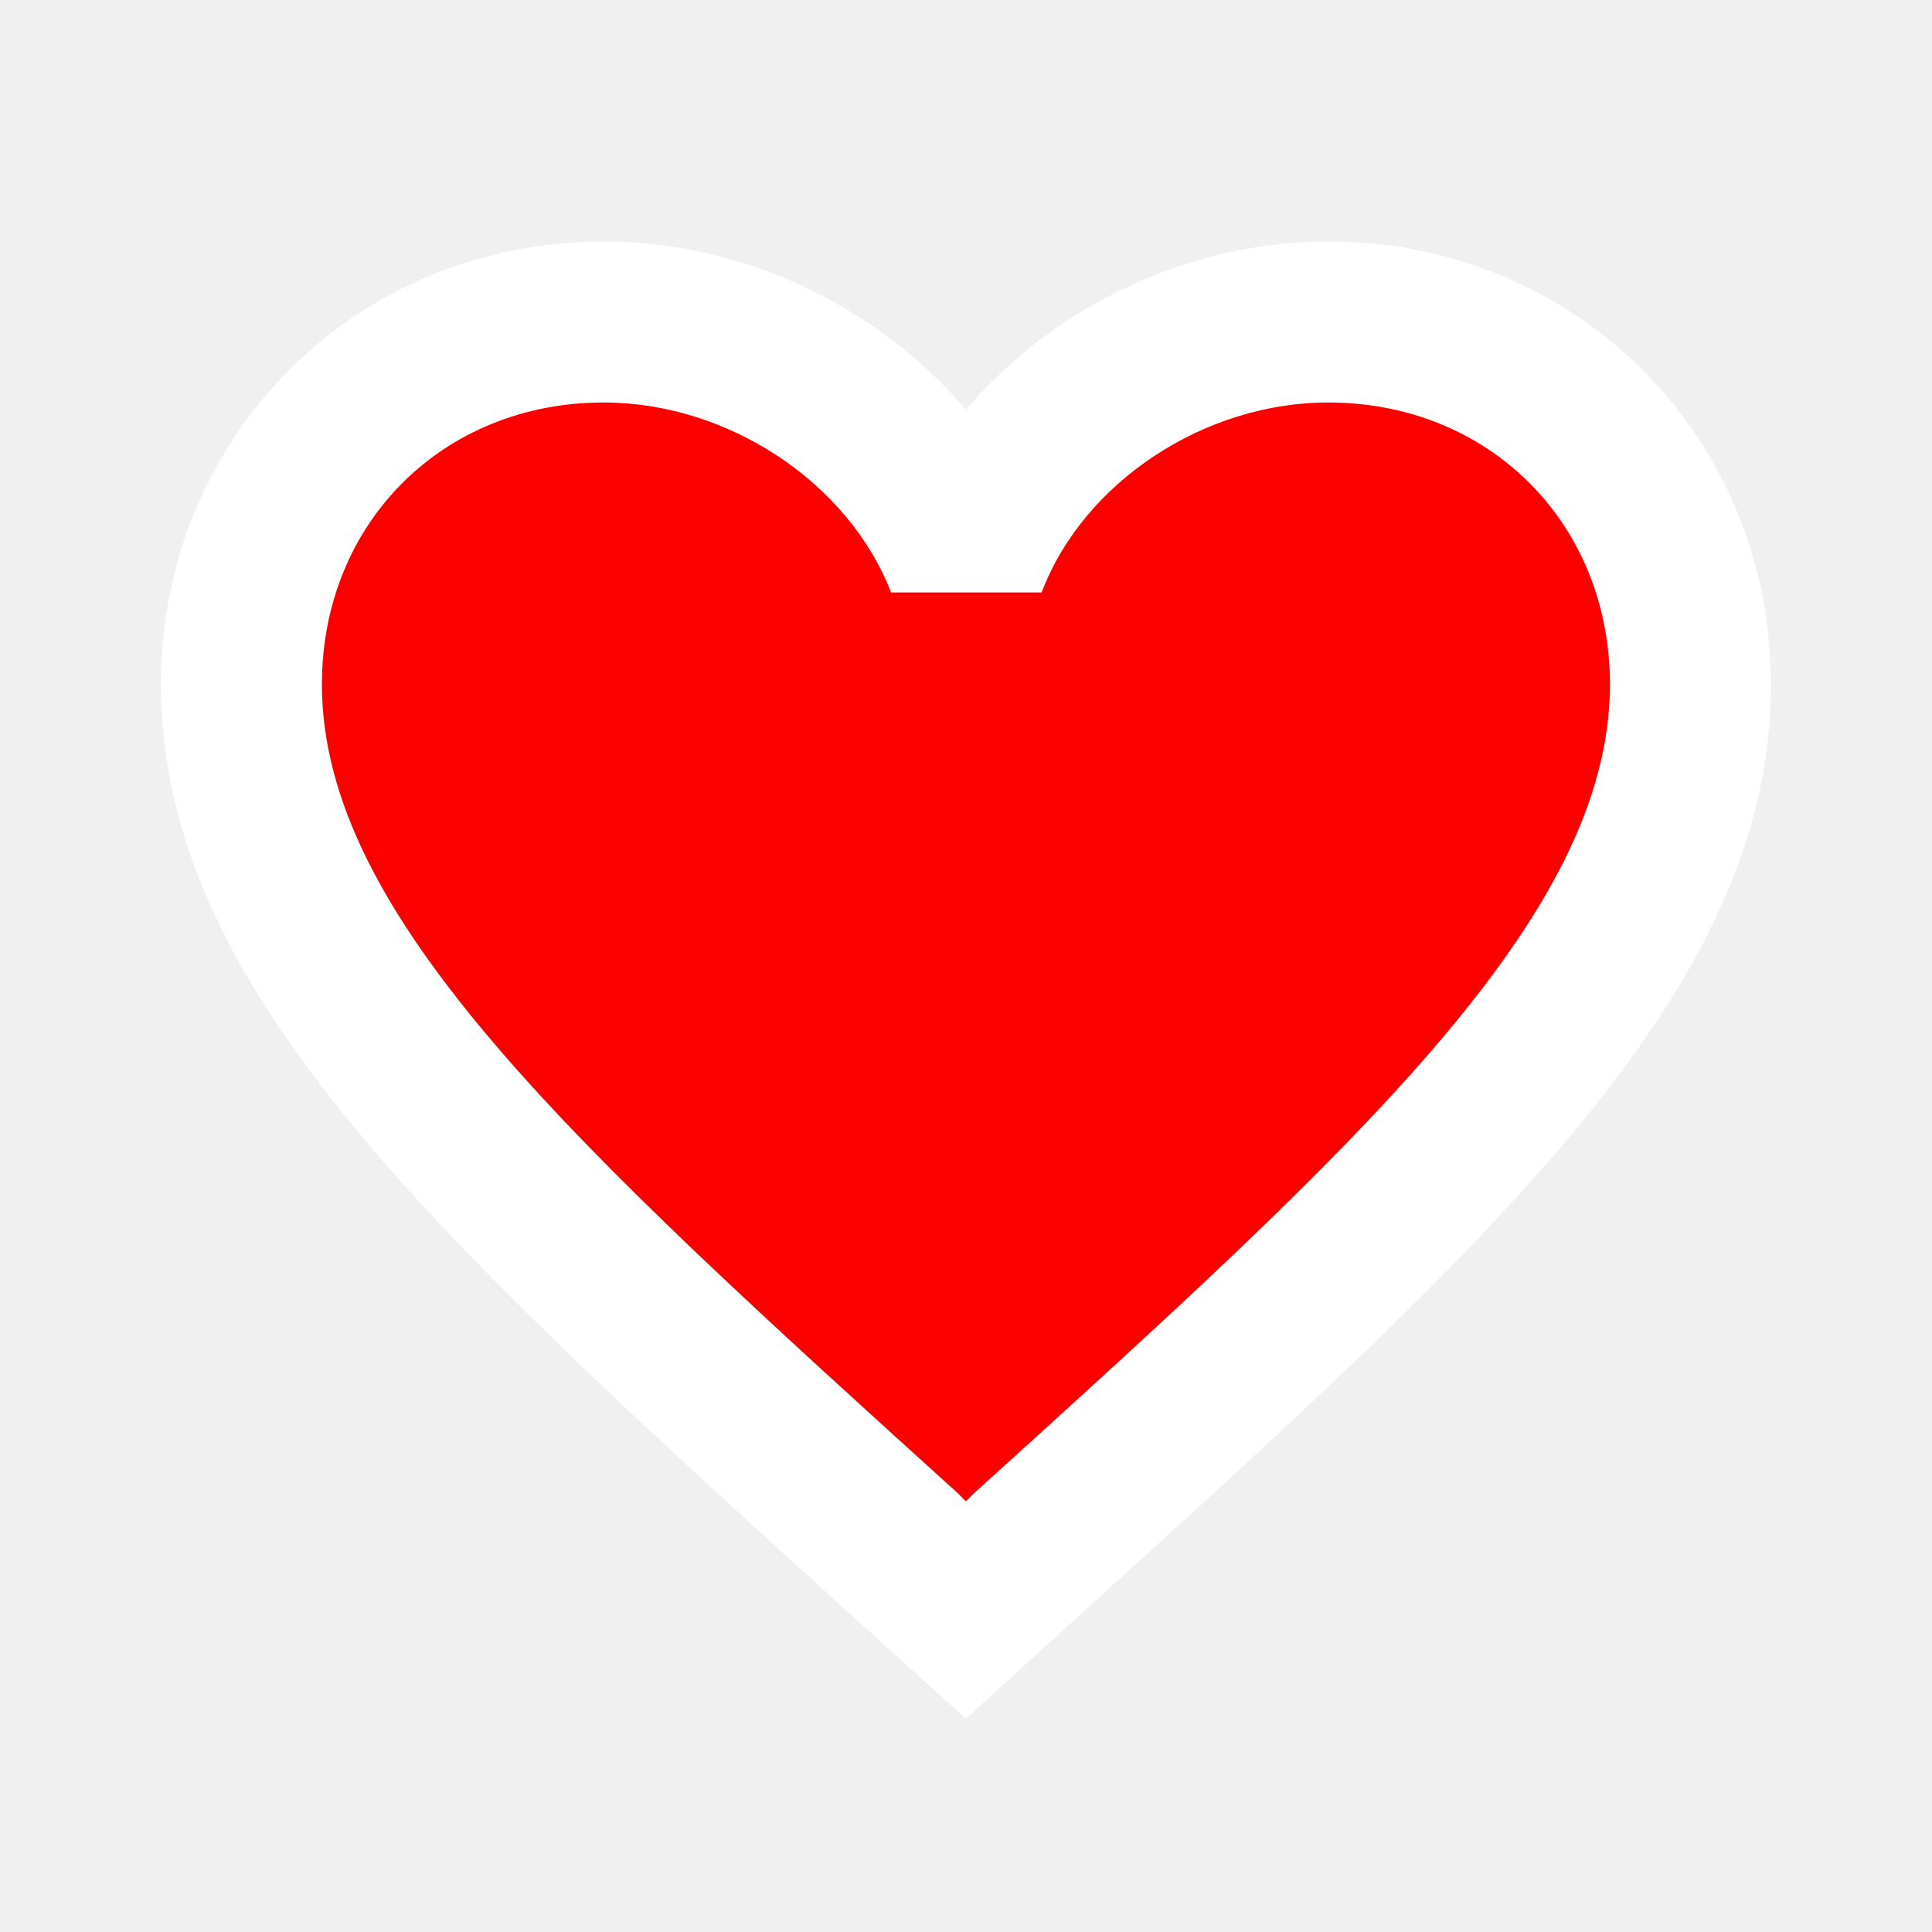
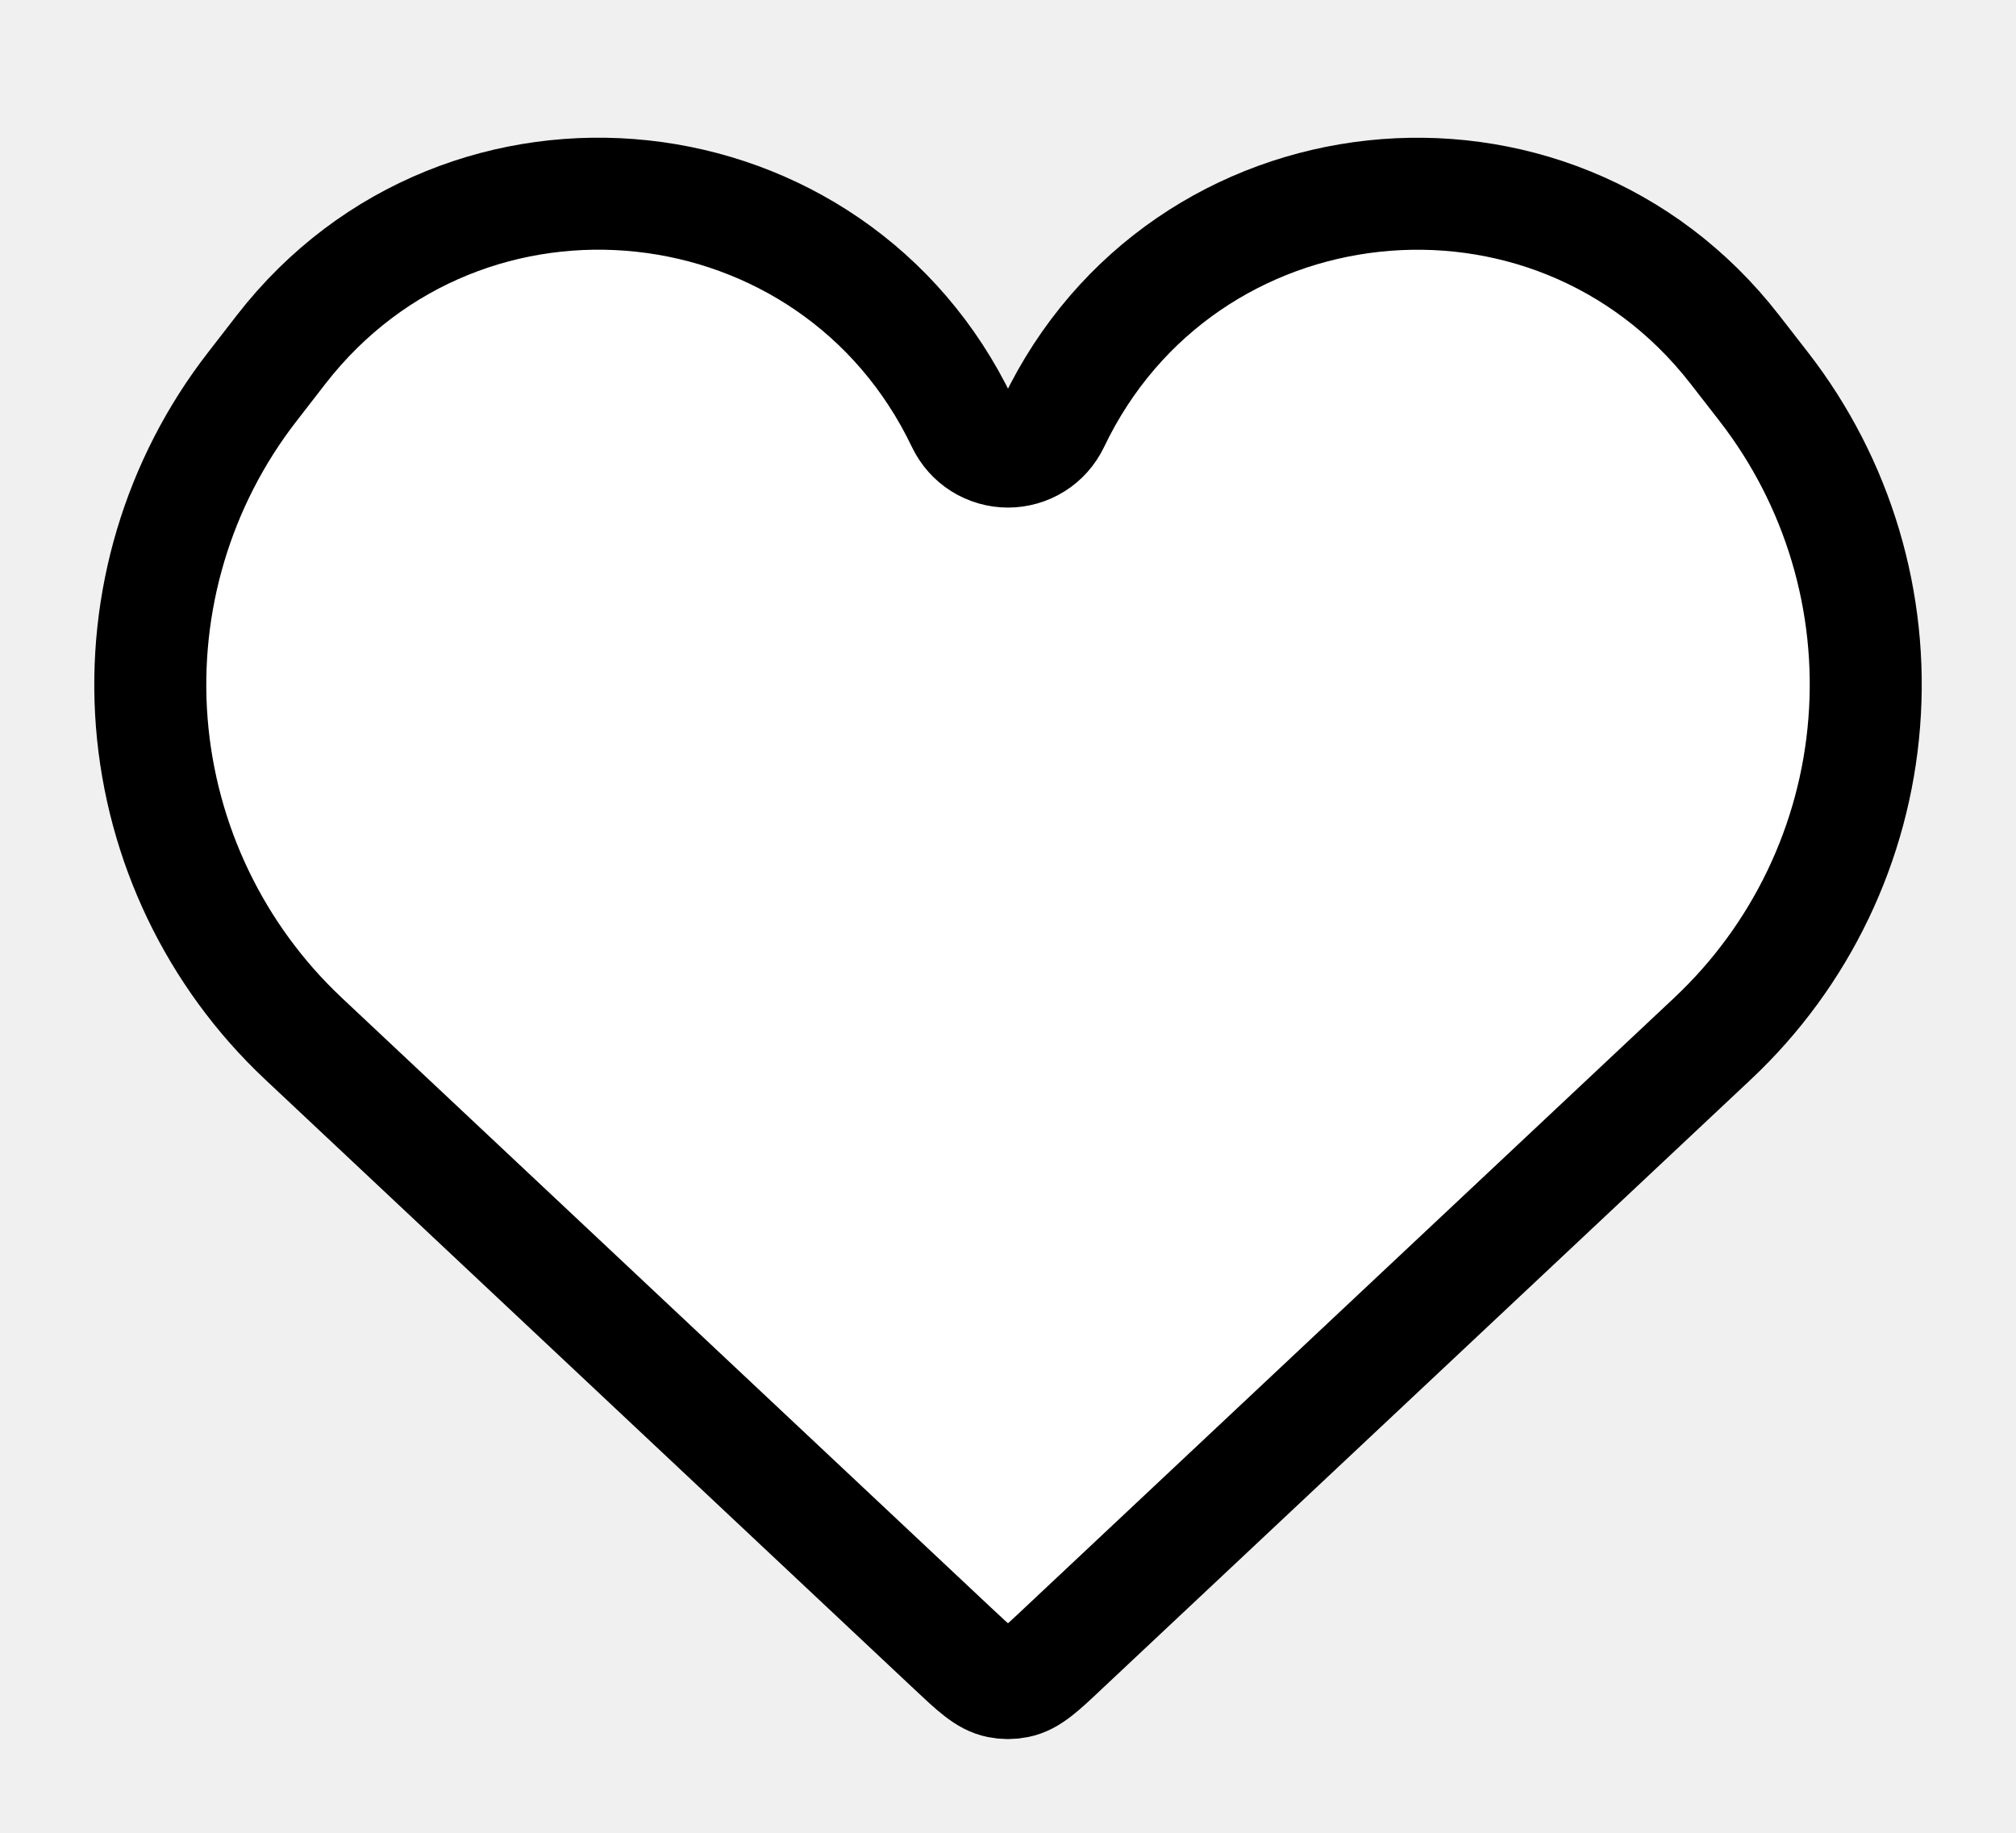
- <svg xmlns="http://www.w3.org/2000/svg" width="24" height="24" viewBox="0 0 24 24" fill="none">
-   <path d="M16.499 3C14.759 3 13.089 3.81 11.999 5.09C10.909 3.81 9.239 3 7.499 3C4.419 3 1.999 5.42 1.999 8.5C1.999 12.28 5.399 15.36 10.549 20.04L11.999 21.35L13.449 20.03C18.599 15.36 21.999 12.28 21.999 8.5C21.999 5.42 19.579 3 16.499 3ZM12.099 18.55L11.999 18.65L11.899 18.55C7.139 14.24 3.999 11.39 3.999 8.5C3.999 6.5 5.499 5 7.499 5C9.039 5 10.539 5.99 11.069 7.36H12.939C13.459 5.99 14.959 5 16.499 5C18.499 5 19.999 6.5 19.999 8.5C19.999 11.39 16.859 14.24 12.099 18.55Z" fill="white" />
-   <path d="M16.499 5C14.959 5 13.459 5.99 12.939 7.36H11.069C10.539 5.99 9.039 5 7.499 5C5.499 5 3.999 6.5 3.999 8.5C3.999 11.39 7.139 14.24 11.899 18.55L11.999 18.65L12.099 18.55C16.859 14.24 19.999 11.39 19.999 8.5C19.999 6.5 18.499 5 16.499 5Z" fill="#FC0000" />
+ <svg xmlns="http://www.w3.org/2000/svg" width="22" height="20" viewBox="0 0 18 15" fill="none">
+   <path d="M2.708 8.59L8.502 14.032C8.702 14.22 8.802 14.314 8.919 14.337C8.972 14.348 9.027 14.348 9.08 14.337C9.198 14.314 9.297 14.221 9.497 14.032L15.291 8.591C16.078 7.852 16.561 6.846 16.645 5.77C16.73 4.693 16.41 3.624 15.748 2.771L15.49 2.439C13.85 0.326 10.558 0.68 9.406 3.095C9.369 3.171 9.312 3.236 9.24 3.281C9.168 3.326 9.085 3.35 9 3.35C8.915 3.35 8.832 3.326 8.76 3.281C8.688 3.236 8.631 3.171 8.594 3.095C7.442 0.68 4.15 0.325 2.51 2.439L2.252 2.772C1.59 3.625 1.271 4.694 1.355 5.77C1.44 6.845 1.922 7.851 2.708 8.59Z" fill="white" stroke="black" />
</svg>
